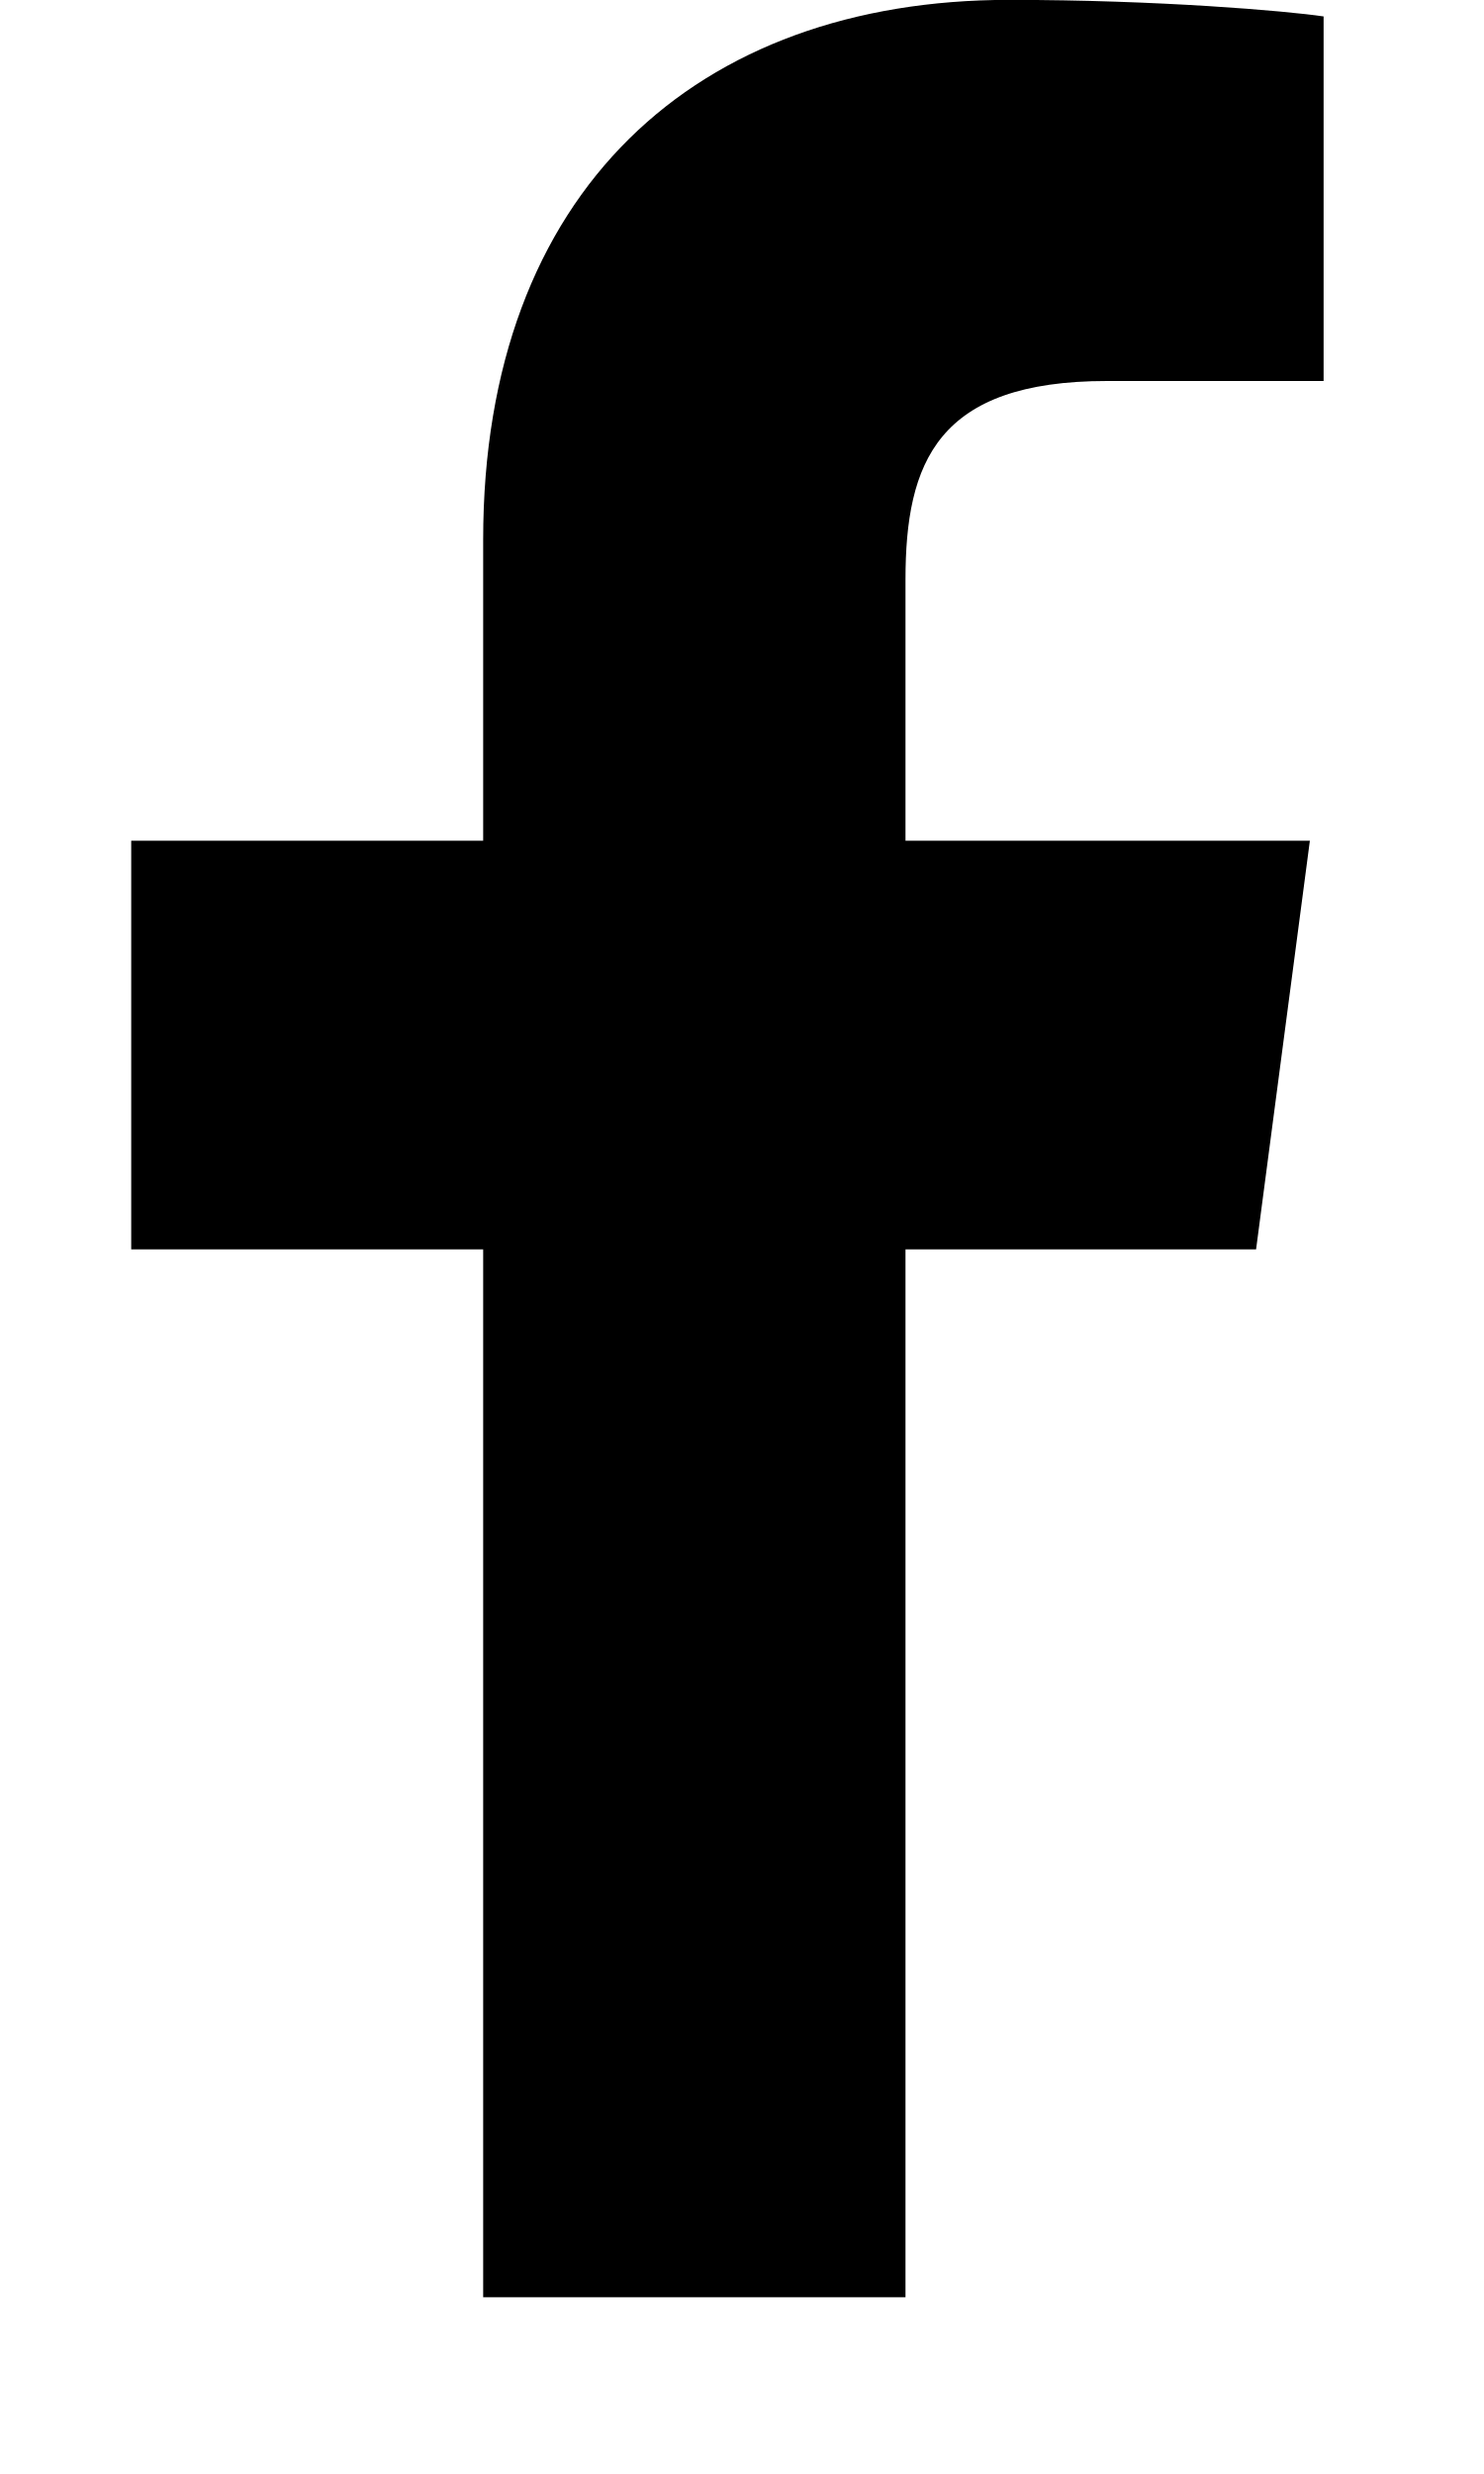
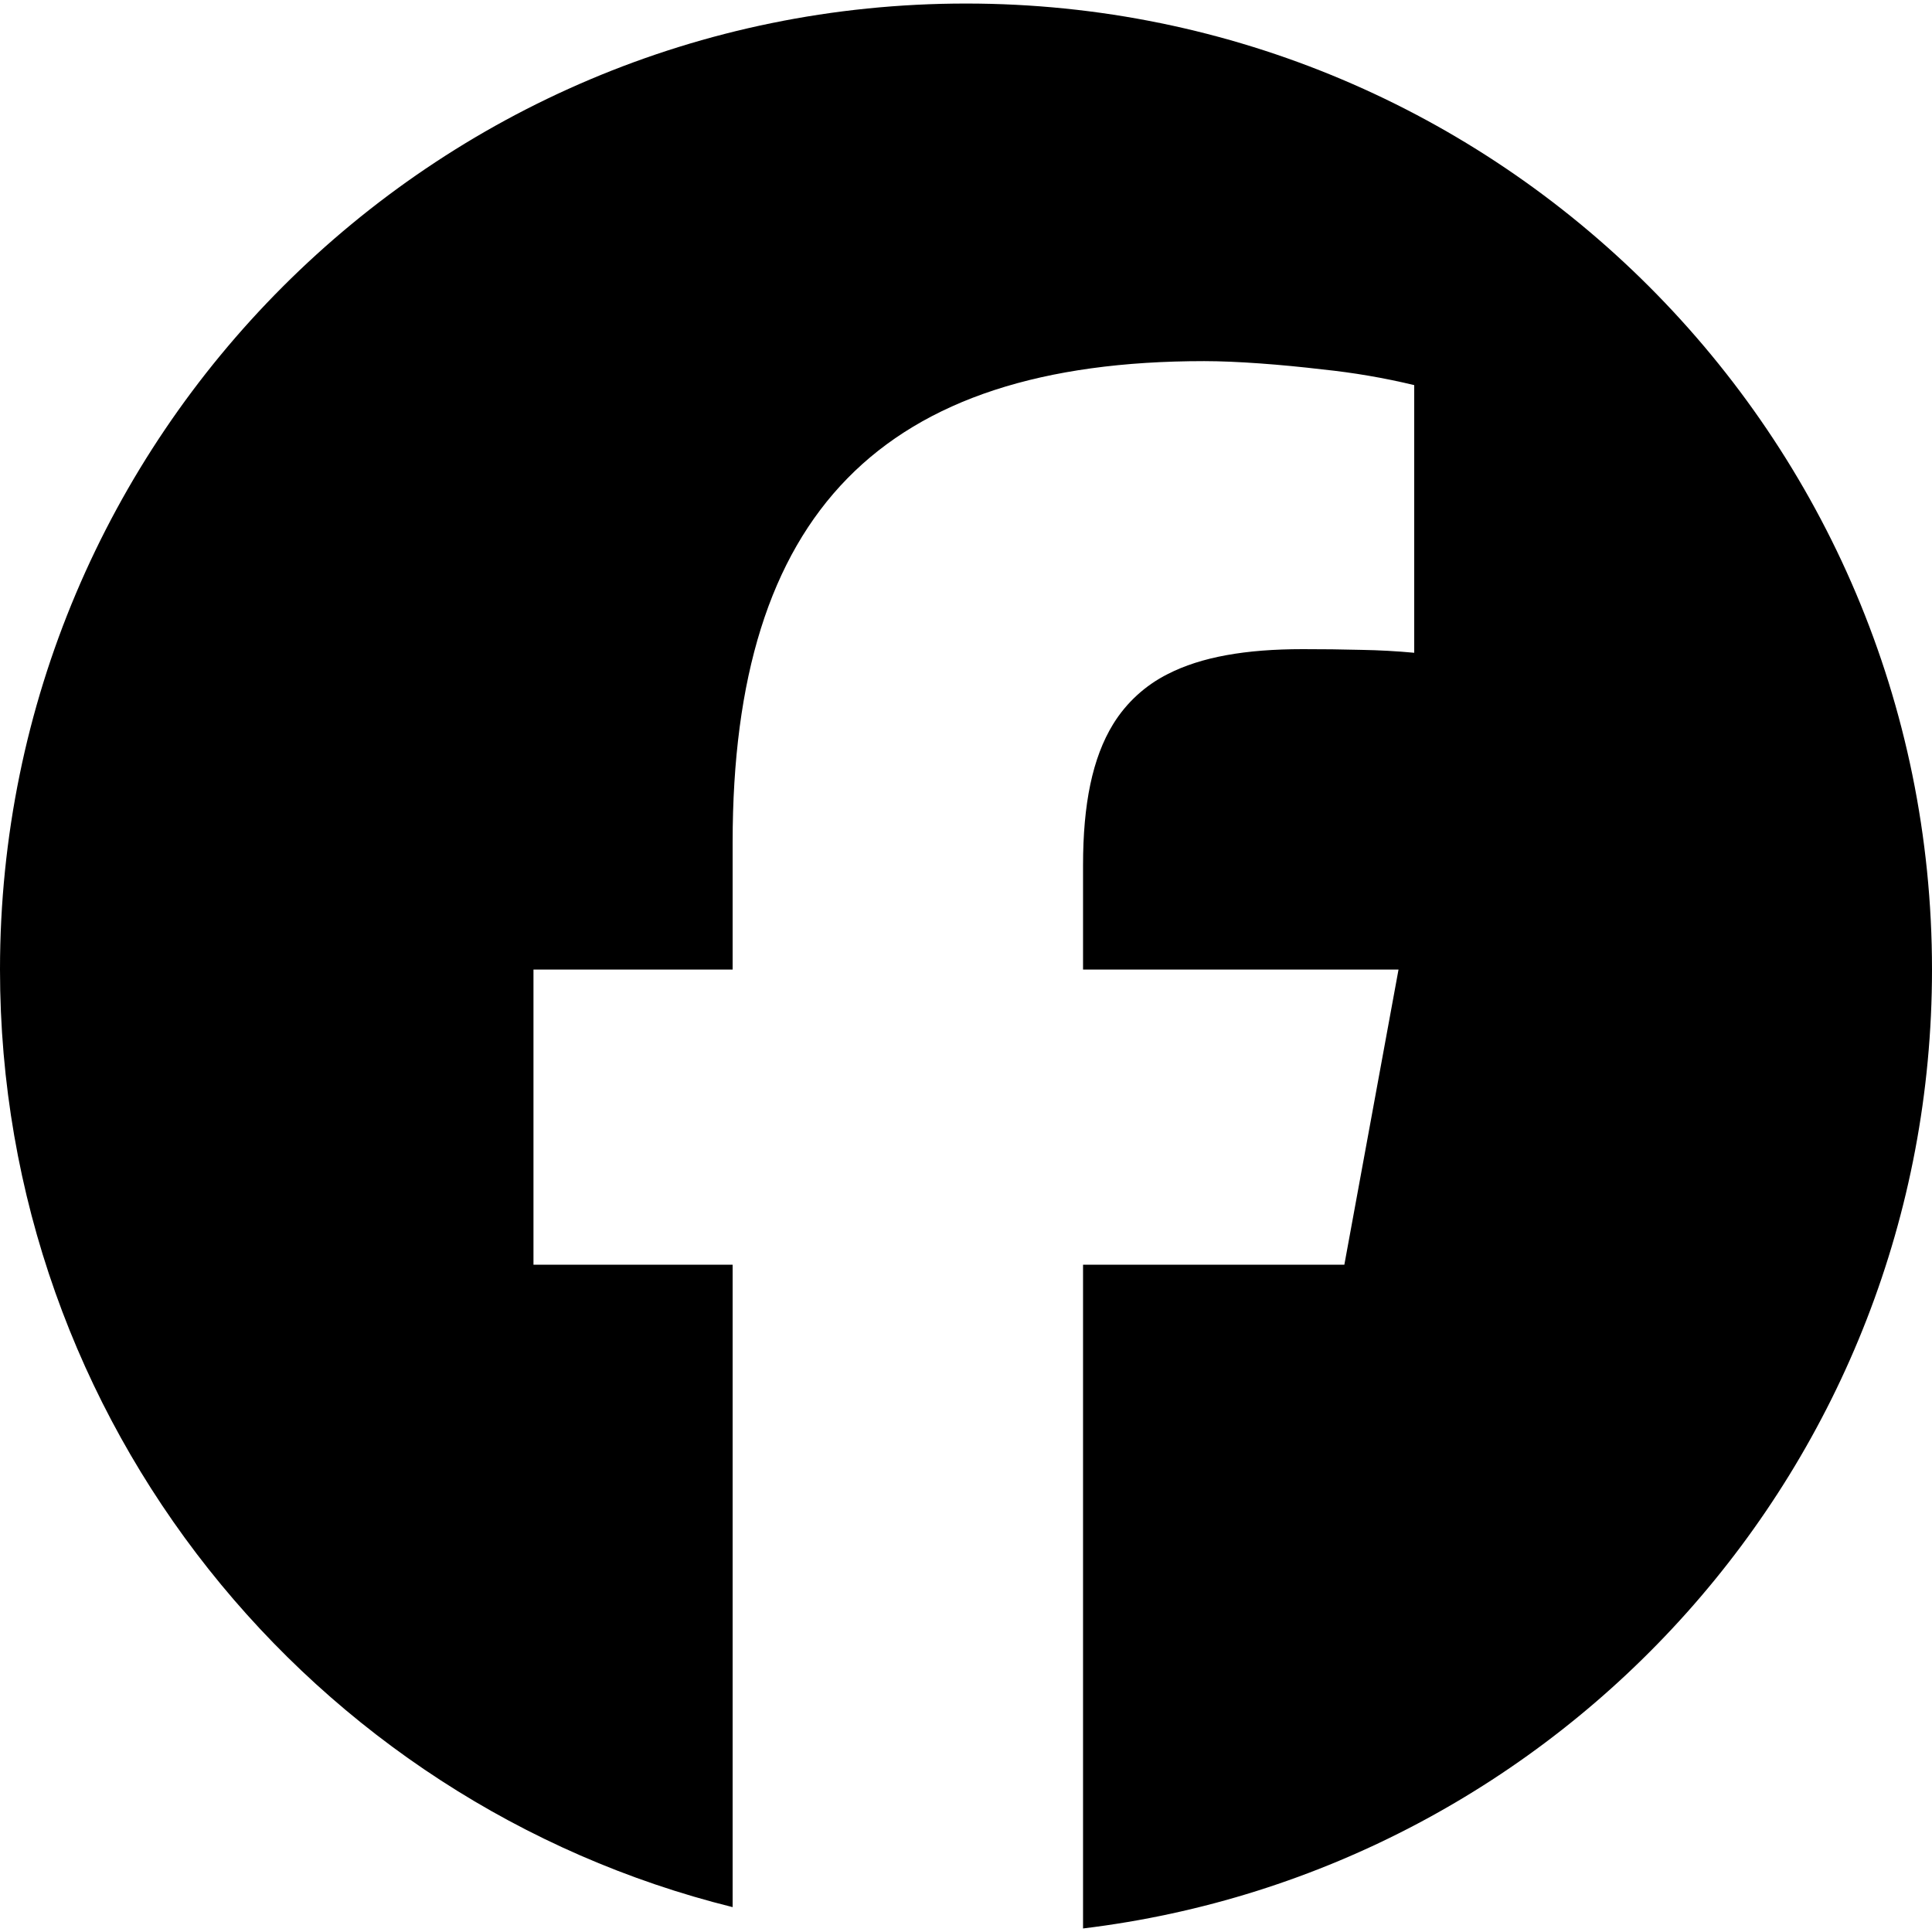
- <svg xmlns="http://www.w3.org/2000/svg" version="1.1" width="12" height="20" viewBox="0 0 12 20">
-   <path d="M10.703 0.134v2.946h-1.752c-1.373 0-1.629 0.658-1.629 1.607v2.109h3.27l-0.435 3.304h-2.835v8.471h-3.415v-8.471h-2.846v-3.304h2.846v-2.433c0-2.824 1.73-4.364 4.252-4.364 1.205 0 2.243 0.089 2.545 0.134z" />
+ <svg xmlns="http://www.w3.org/2000/svg" role="img" viewBox="0 0 24 24">
+   <path d="M9.101 23.691v-7.98H6.627v-3.667h2.474v-1.58c0-4.085 1.848-5.978 5.858-5.978.401 0 .955.042 1.468.103a8.68 8.68 0 0 1 1.141.195v3.325a8.623 8.623 0 0 0-.653-.036 26.805 26.805 0 0 0-.733-.009c-.707 0-1.259.096-1.675.309a1.686 1.686 0 0 0-.679.622c-.258.42-.374.995-.374 1.752v1.297h3.919l-.386 2.103-.287 1.564h-3.246v8.245C19.396 23.238 24 18.179 24 12.044c0-6.627-5.373-12-12-12s-12 5.373-12 12c0 5.628 3.874 10.35 9.101 11.647Z" />
</svg>
